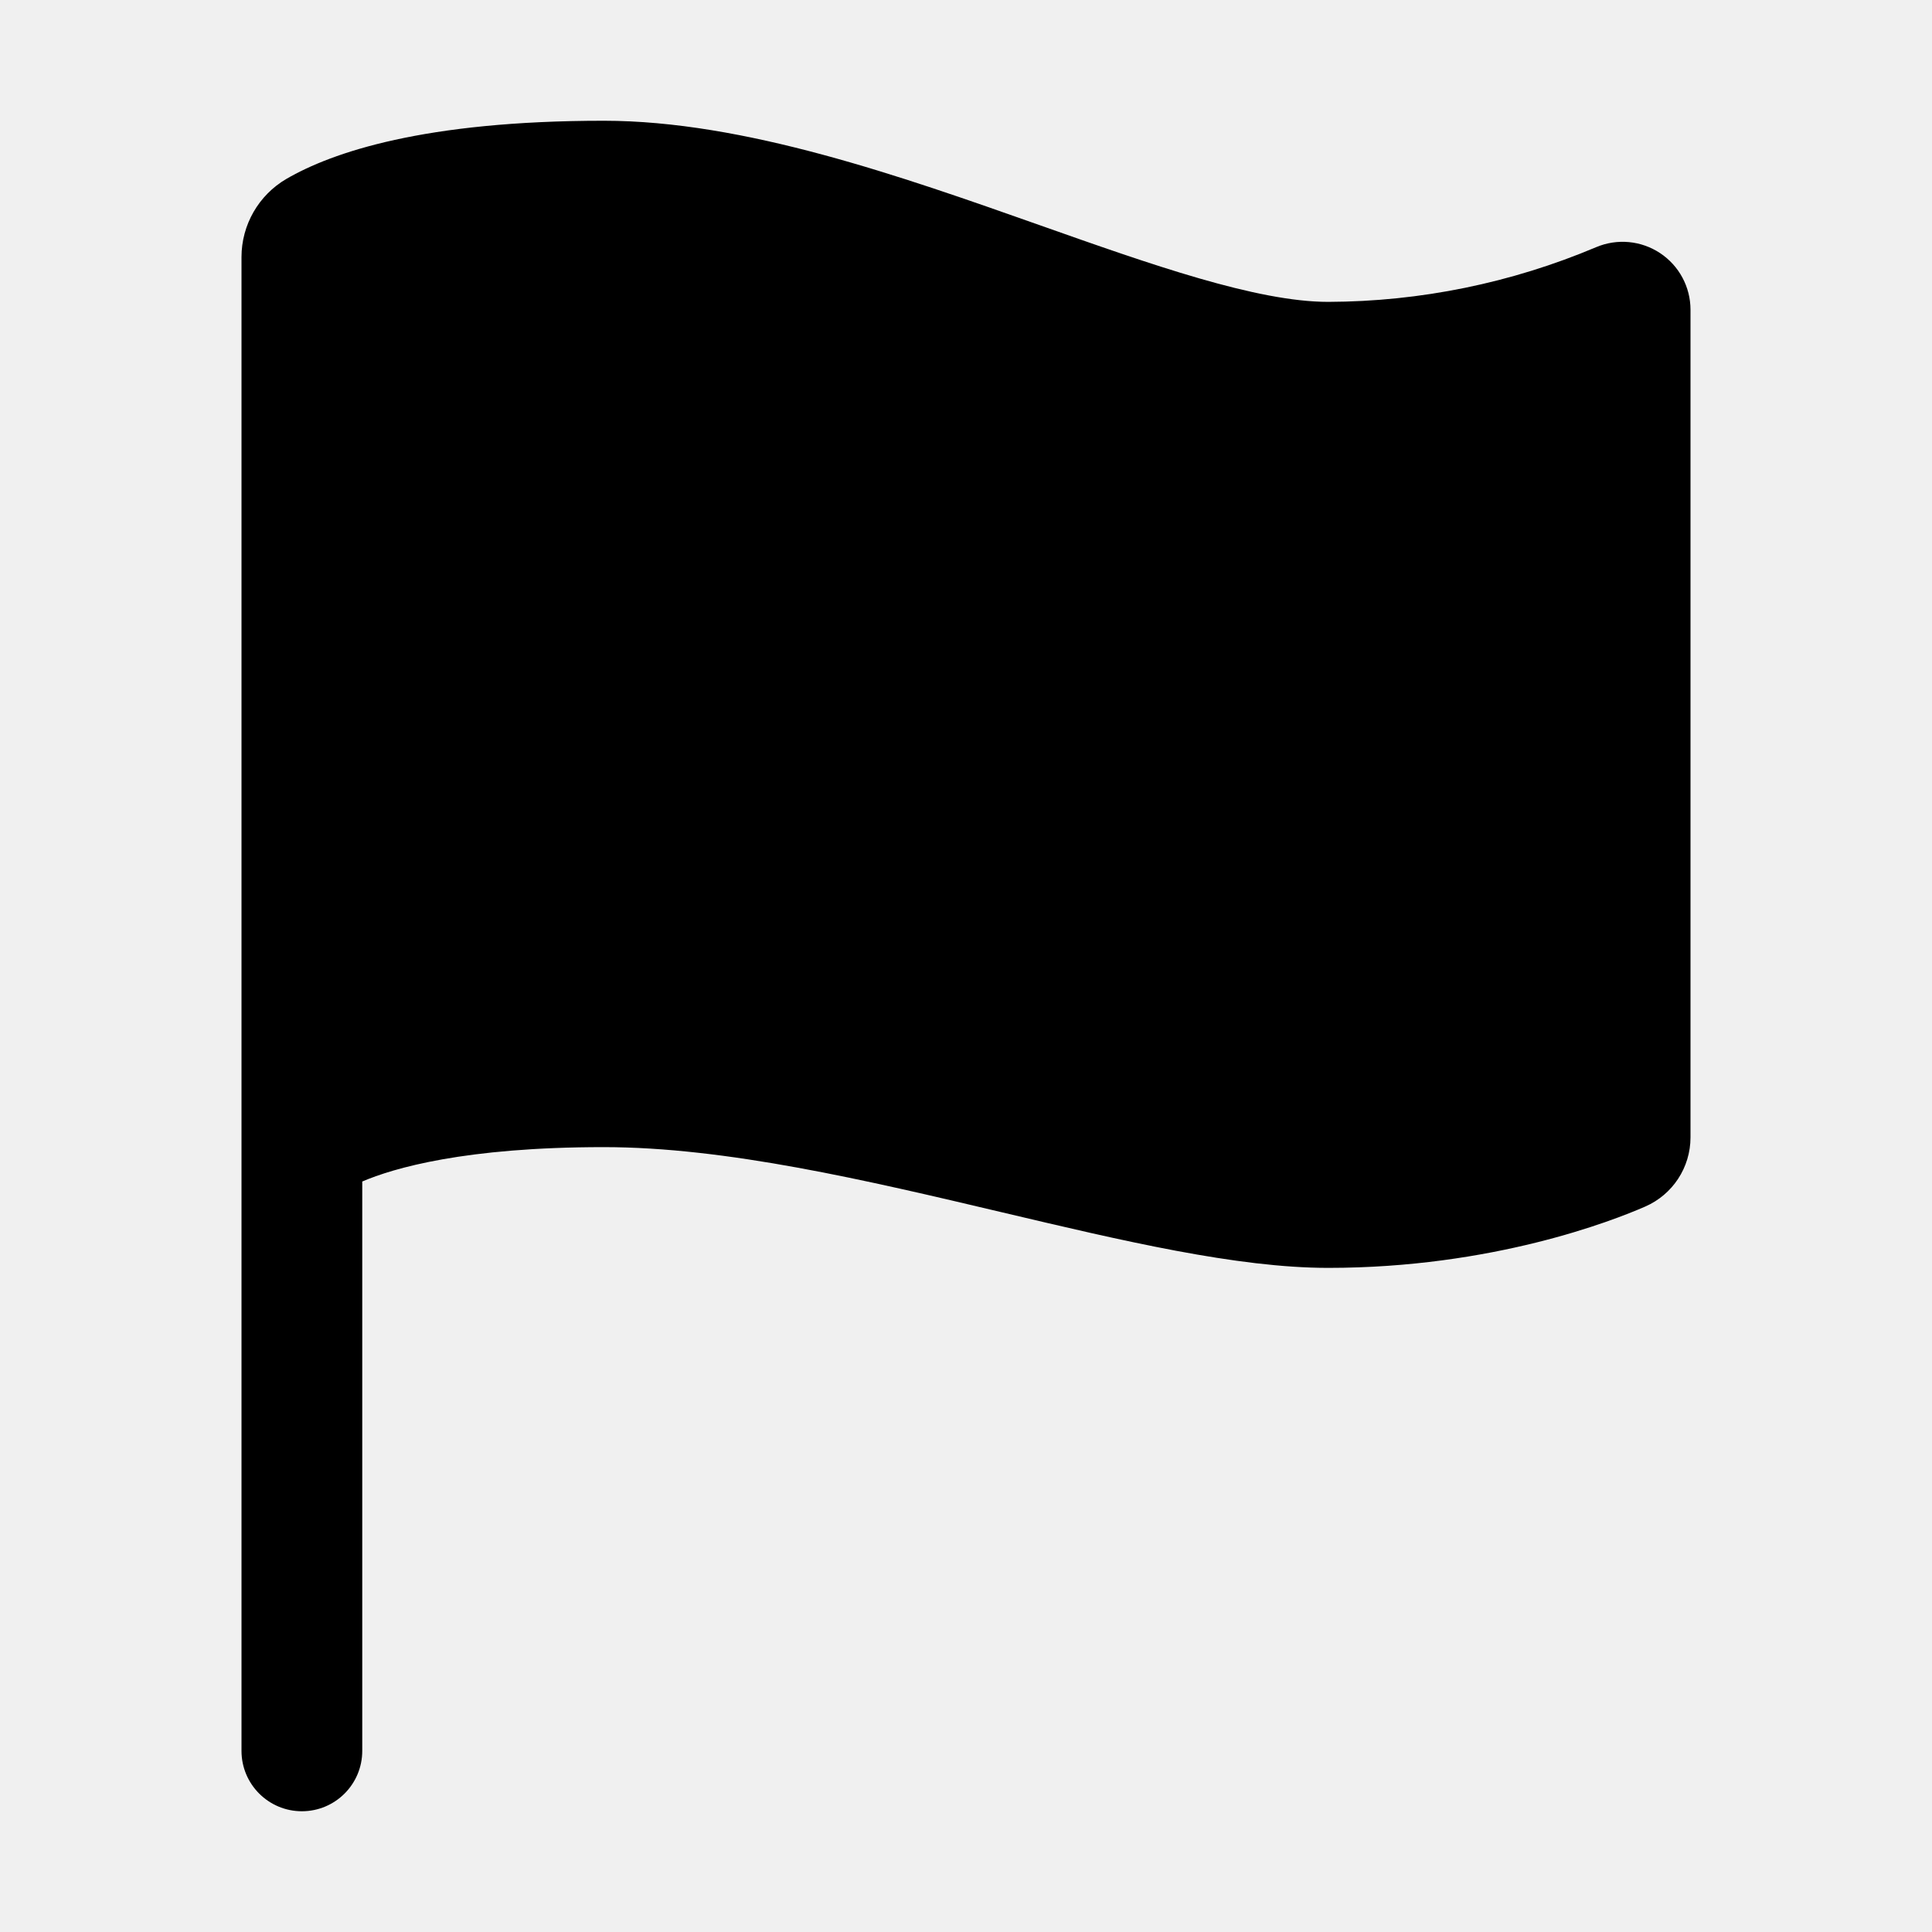
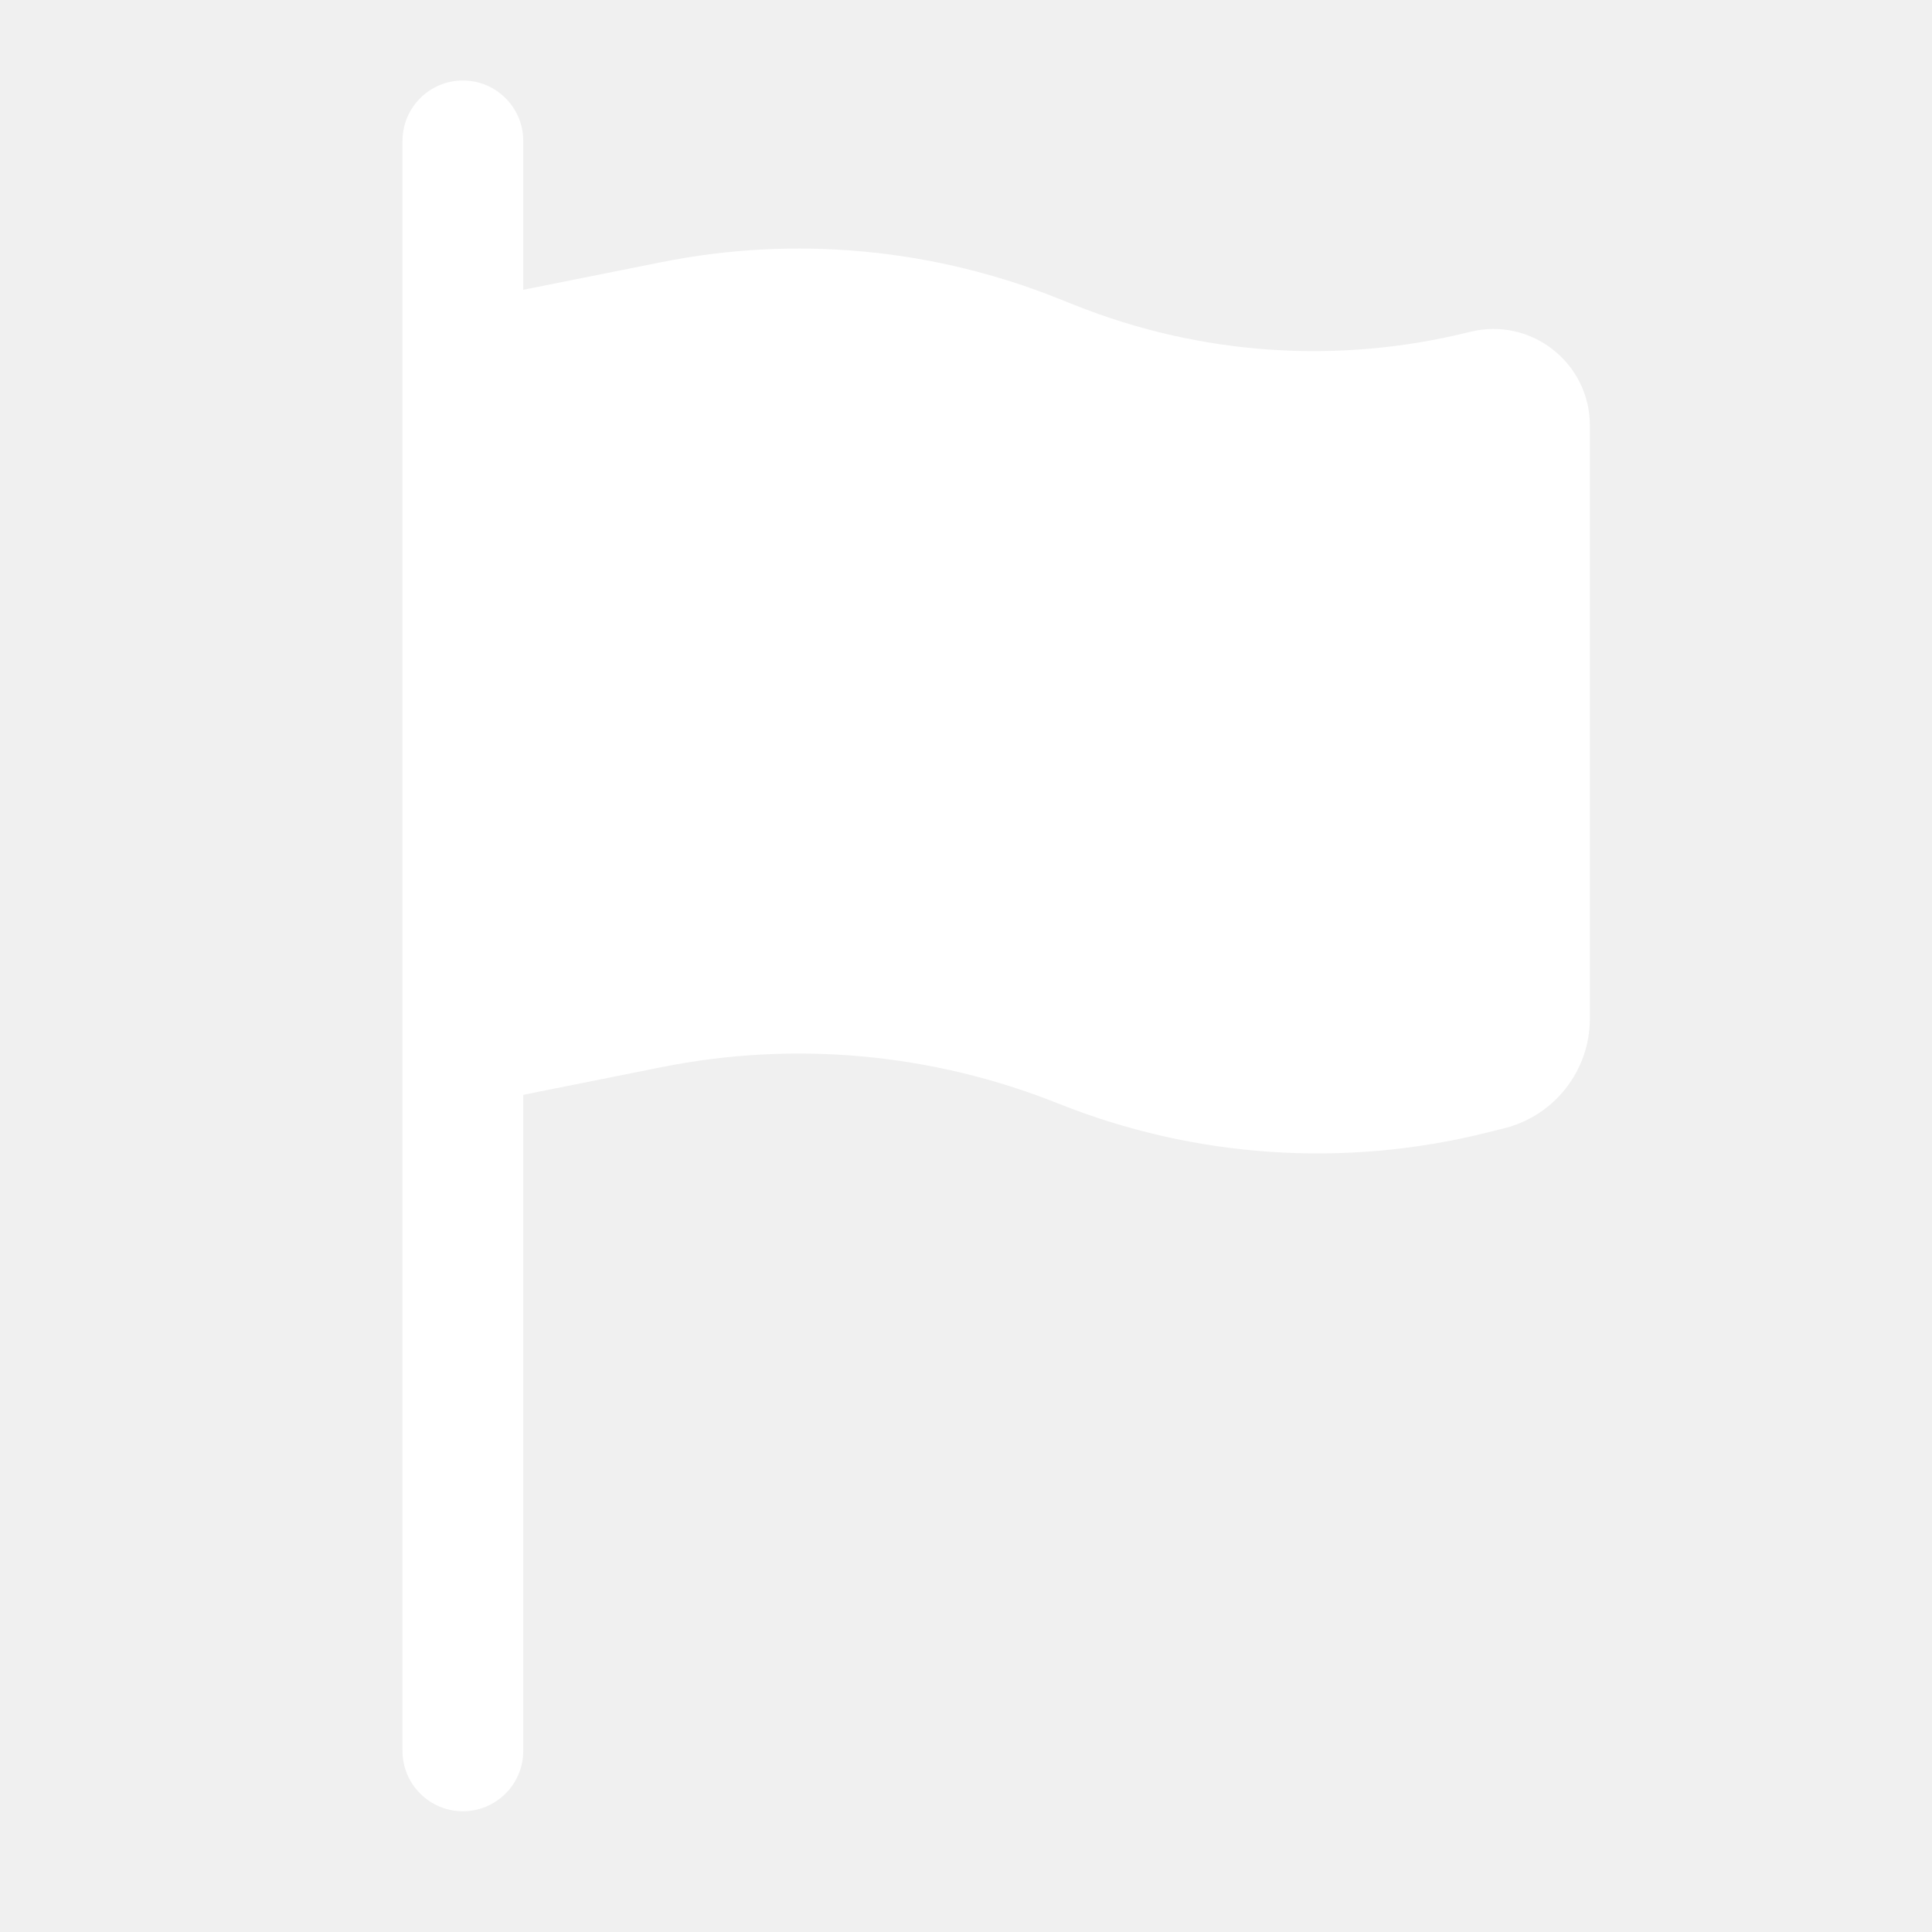
- <svg xmlns="http://www.w3.org/2000/svg" fill="#000000" width="800px" height="800px" viewBox="0 0 512 512">
+ <svg xmlns="http://www.w3.org/2000/svg" width="800px" height="800px" viewBox="0 0 24 24" fill="none">
  <g id="SVGRepo_bgCarrier" stroke-width="0" />
  <g id="SVGRepo_tracerCarrier" stroke-linecap="round" stroke-linejoin="round" />
  <g id="SVGRepo_iconCarrier">
-     <path d="M80,480a16,16,0,0,1-16-16V68.13A24,24,0,0,1,75.9,47.41C88,40.38,112.38,32,160,32c37.21,0,78.83,14.71,115.55,27.68C305.12,70.13,333.05,80,352,80a183.84,183.84,0,0,0,71-14.5,18,18,0,0,1,25,16.58V301.44a20,20,0,0,1-12,18.31c-8.71,3.81-40.51,16.25-84,16.25-24.14,0-54.38-7.14-86.39-14.71C229.63,312.79,192.43,304,160,304c-36.87,0-55.74,5.58-64,9.11V464A16,16,0,0,1,80,480Z" />
+     <path d="M5.75 1C6.164 1 6.5 1.336 6.5 1.75V3.6L8.221 3.256C9.871 2.926 11.582 3.083 13.145 3.708L13.349 3.789C14.91 4.414 16.628 4.531 18.259 4.123C19.017 3.933 19.75 4.506 19.75 5.287V12.654C19.75 13.298 19.311 13.86 18.686 14.016L18.472 14.069C16.702 14.512 14.838 14.385 13.145 13.708C11.582 13.083 9.871 12.926 8.221 13.256L6.5 13.6V21.75C6.5 22.164 6.164 22.5 5.75 22.5C5.336 22.5 5 22.164 5 21.75V1.75C5 1.336 5.336 1 5.75 1Z" fill="#ffffff" />
  </g>
</svg>
